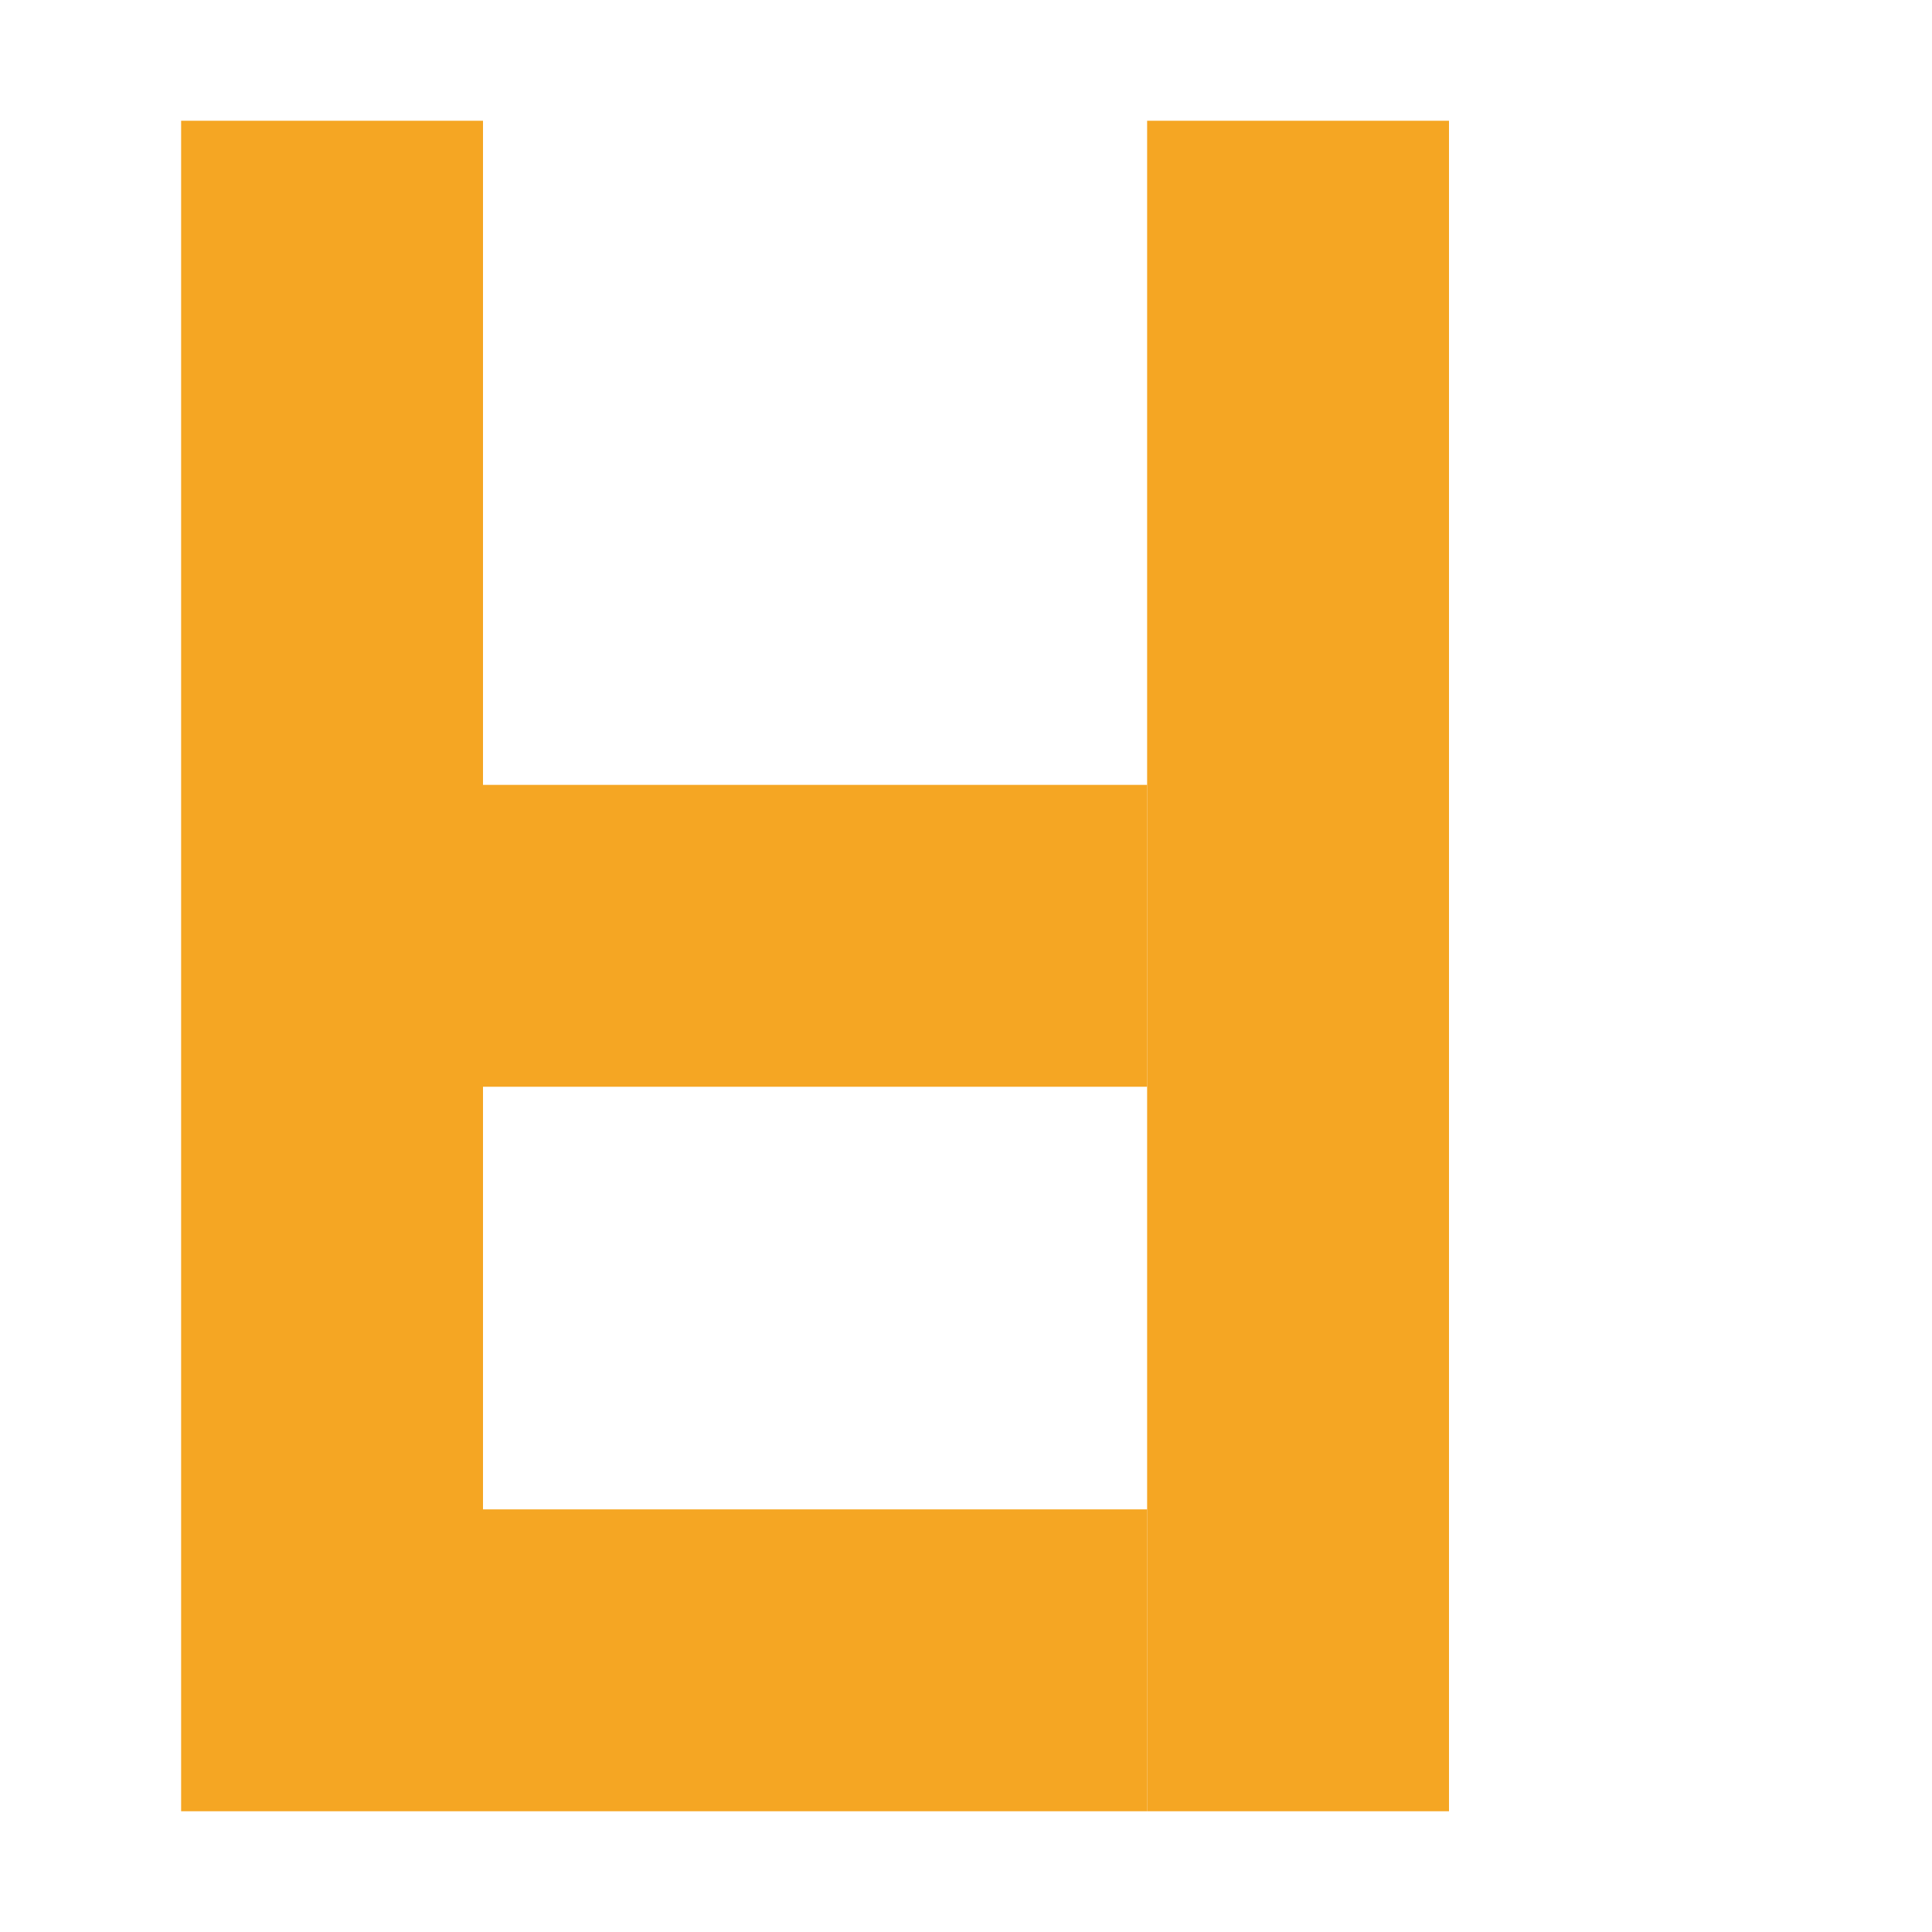
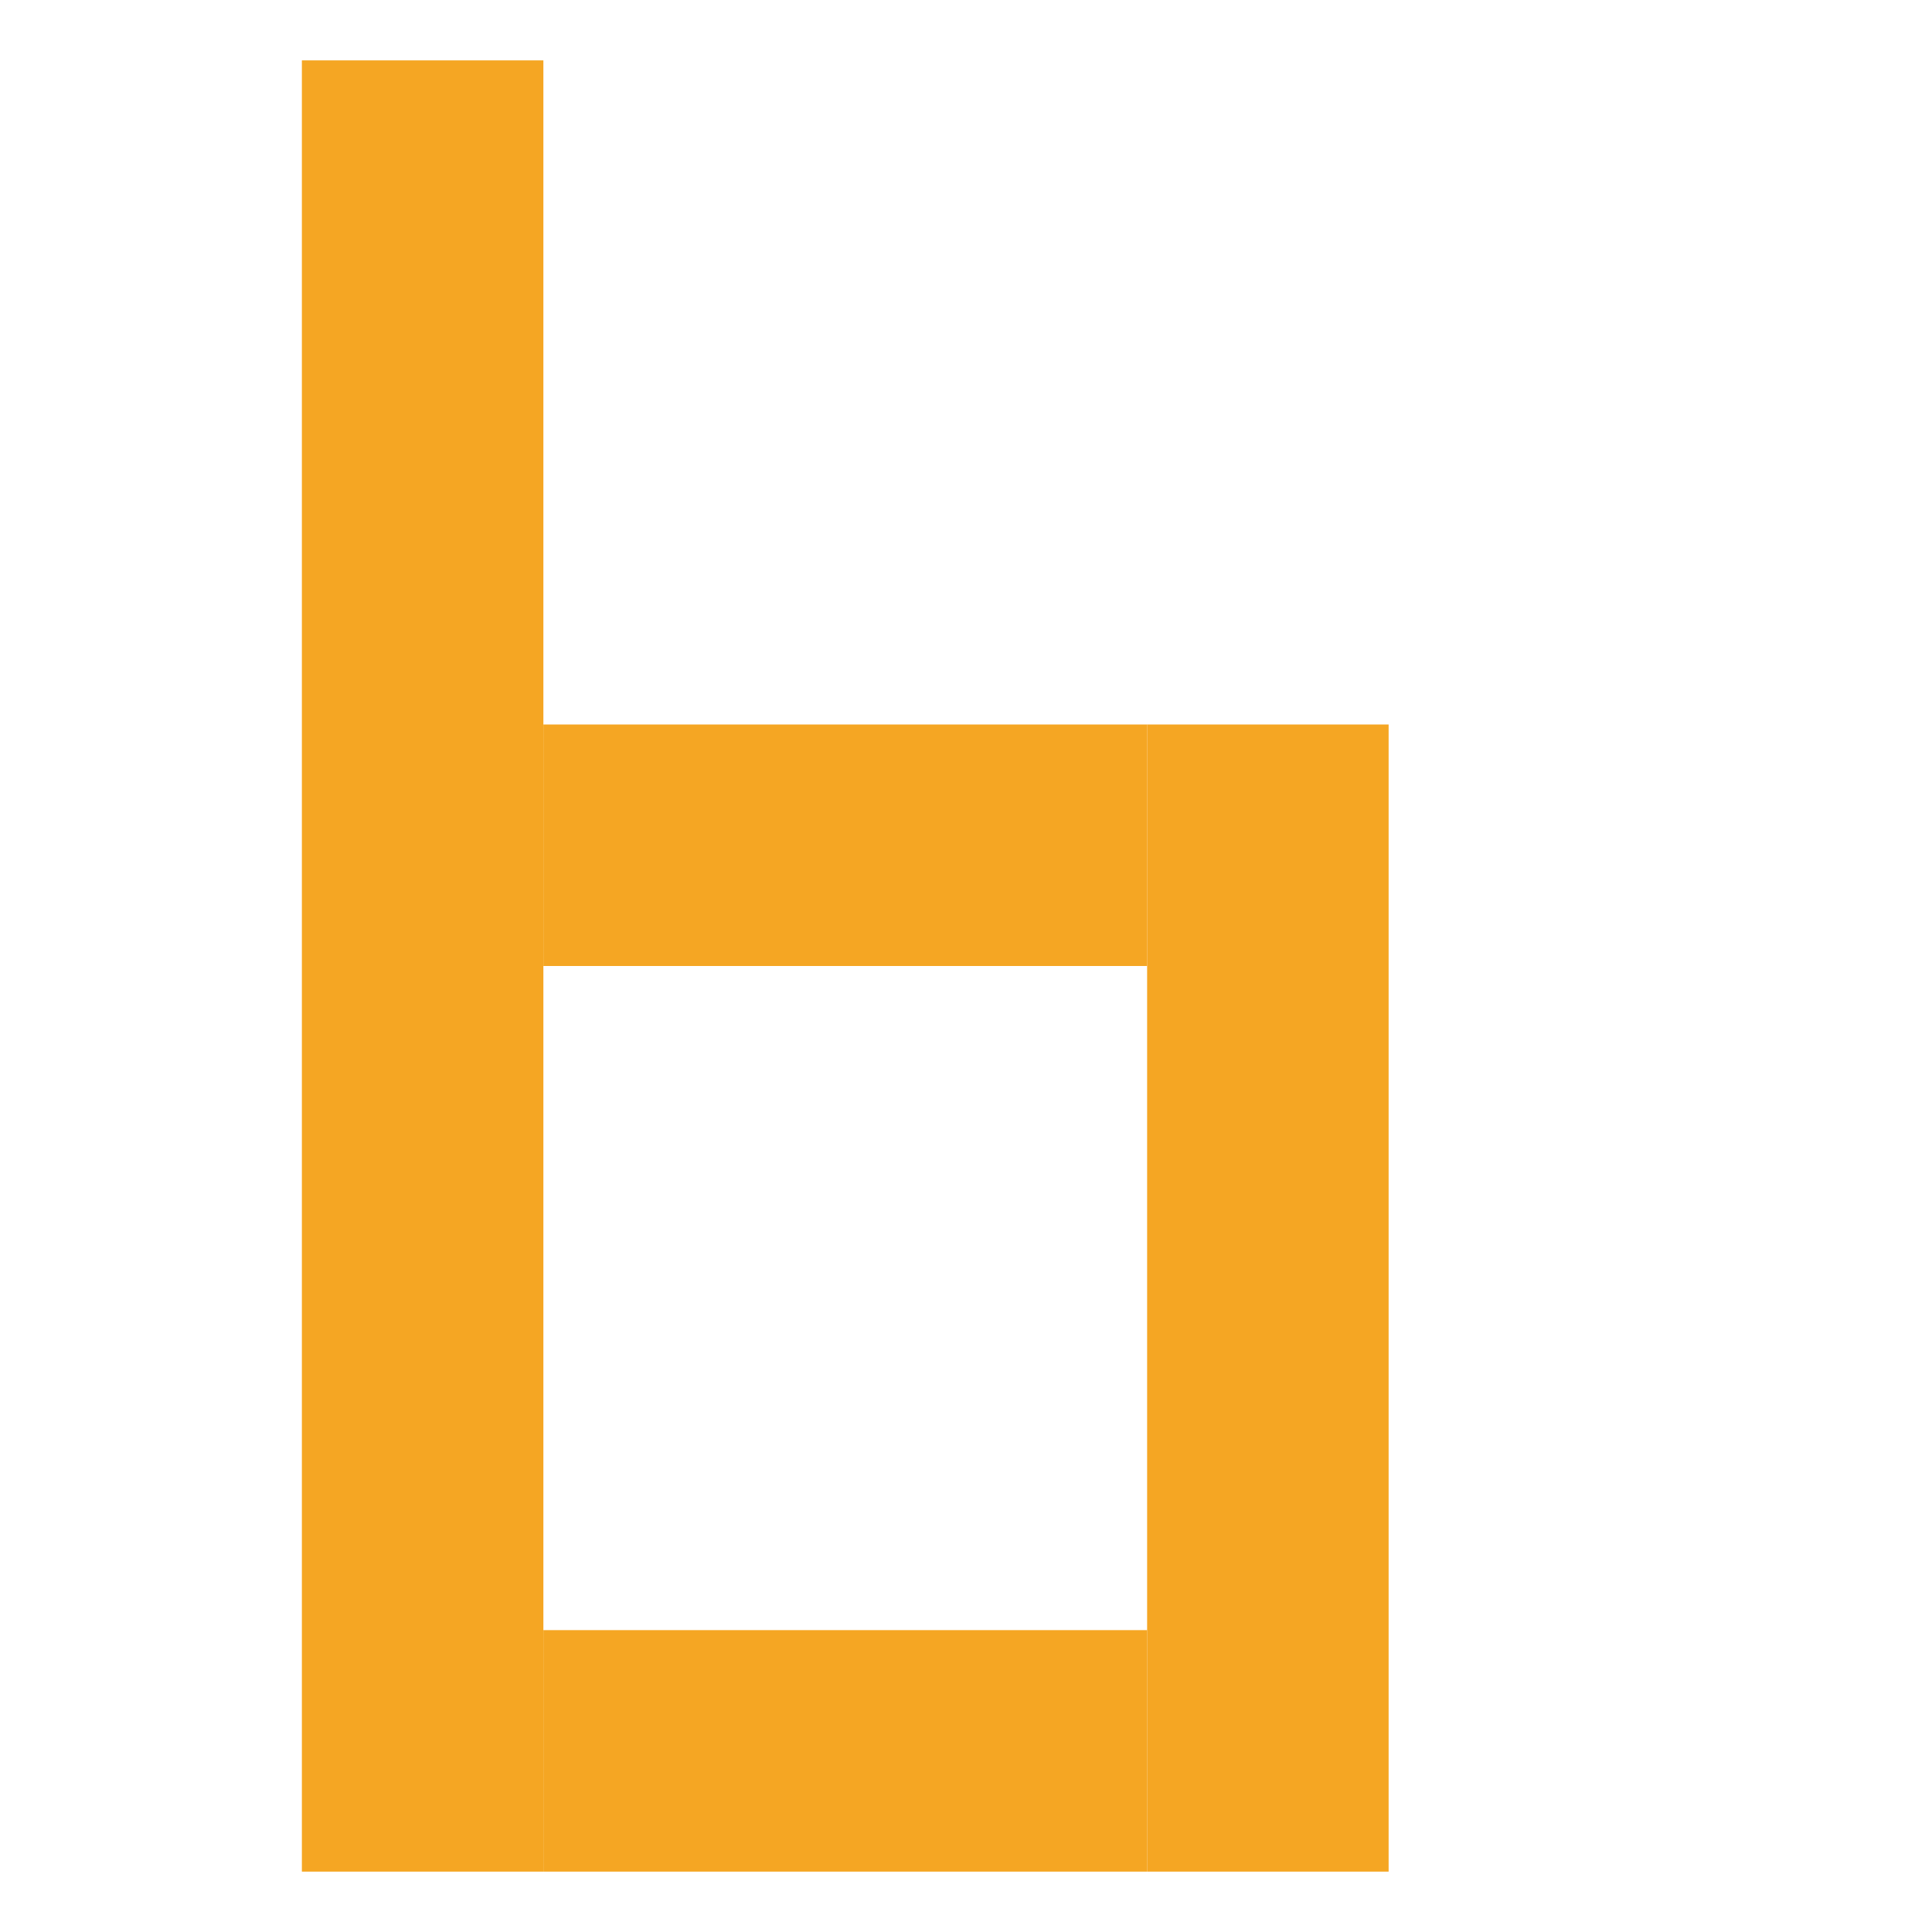
<svg xmlns="http://www.w3.org/2000/svg" width="64" height="64" viewBox="0 0 64 64">
-   <rect x="6" y="4" width="10" height="56" fill="#F5A623" />
-   <rect x="38" y="4" width="10" height="56" fill="#F5A623" />
-   <rect x="16" y="26" width="22" height="10" fill="#F5A623" />
-   <rect x="16" y="50" width="22" height="10" fill="#F5A623" />
+   <rect x="10" y="2" width="8" height="60" fill="#F5A623" />
+   <rect x="18" y="24" width="20" height="8" fill="#F5A623" />
+   <rect x="38" y="24" width="8" height="38" fill="#F5A623" />
+   <rect x="18" y="54" width="20" height="8" fill="#F5A623" />
</svg>
